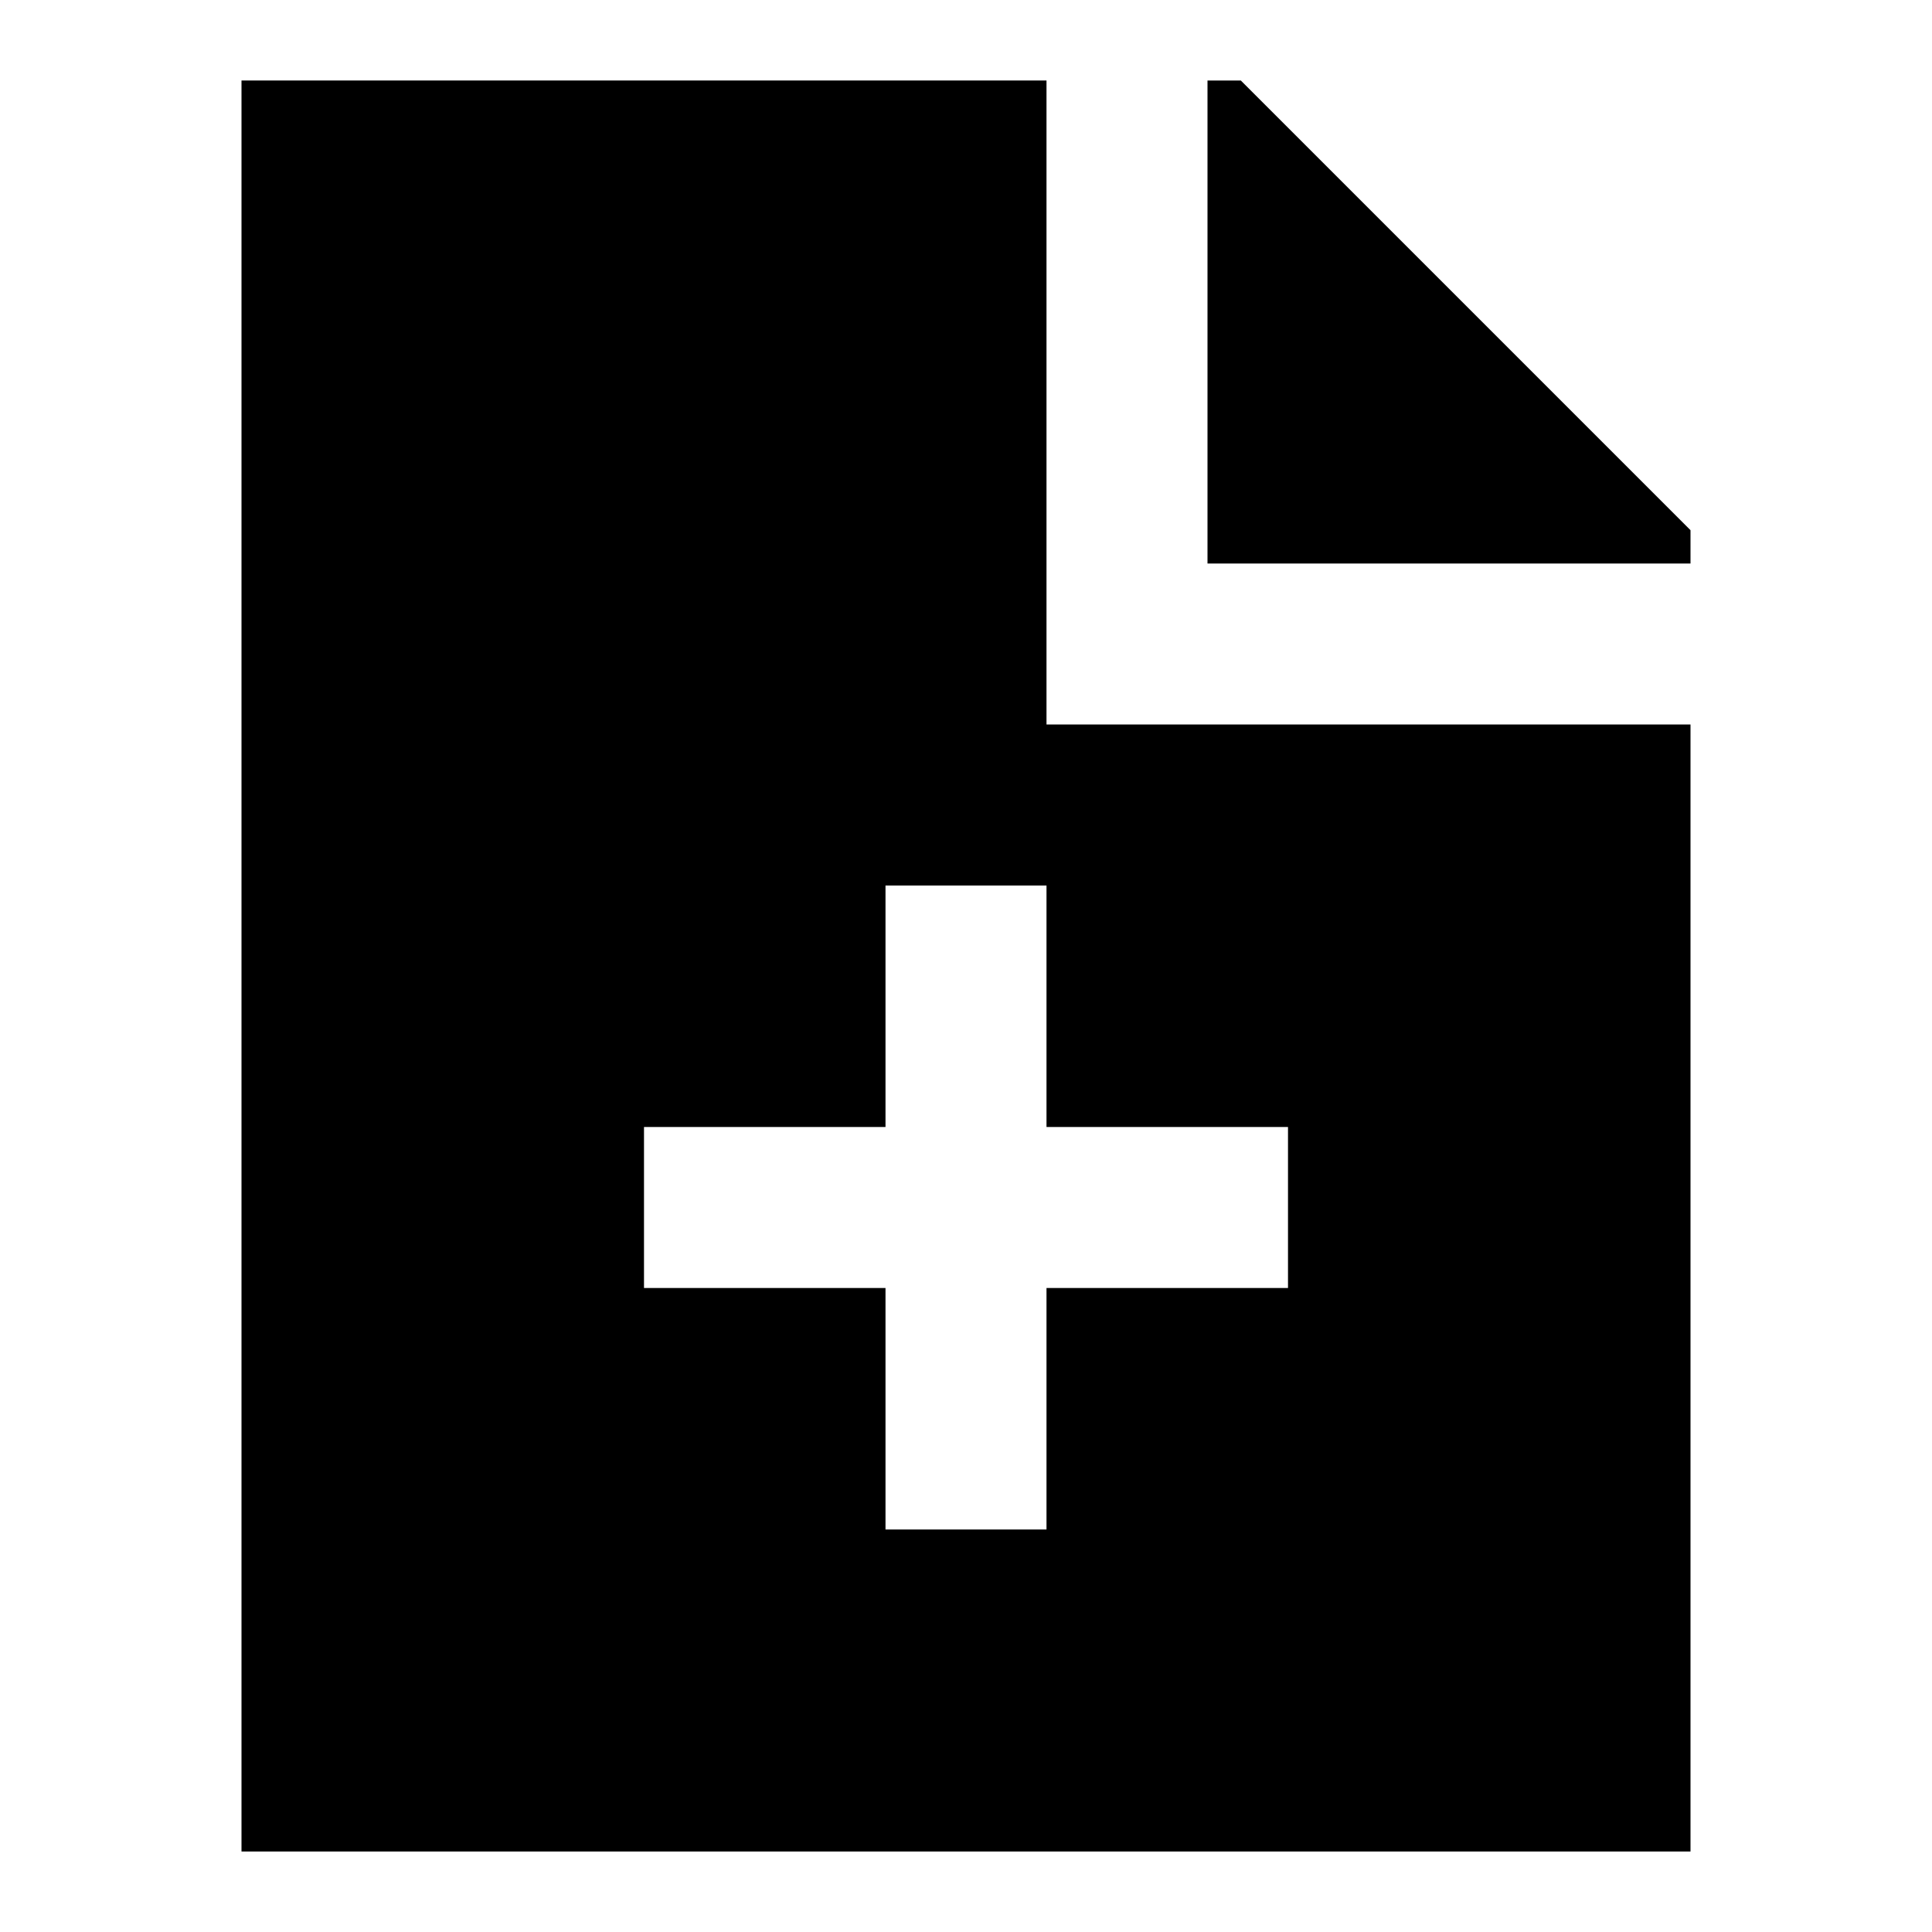
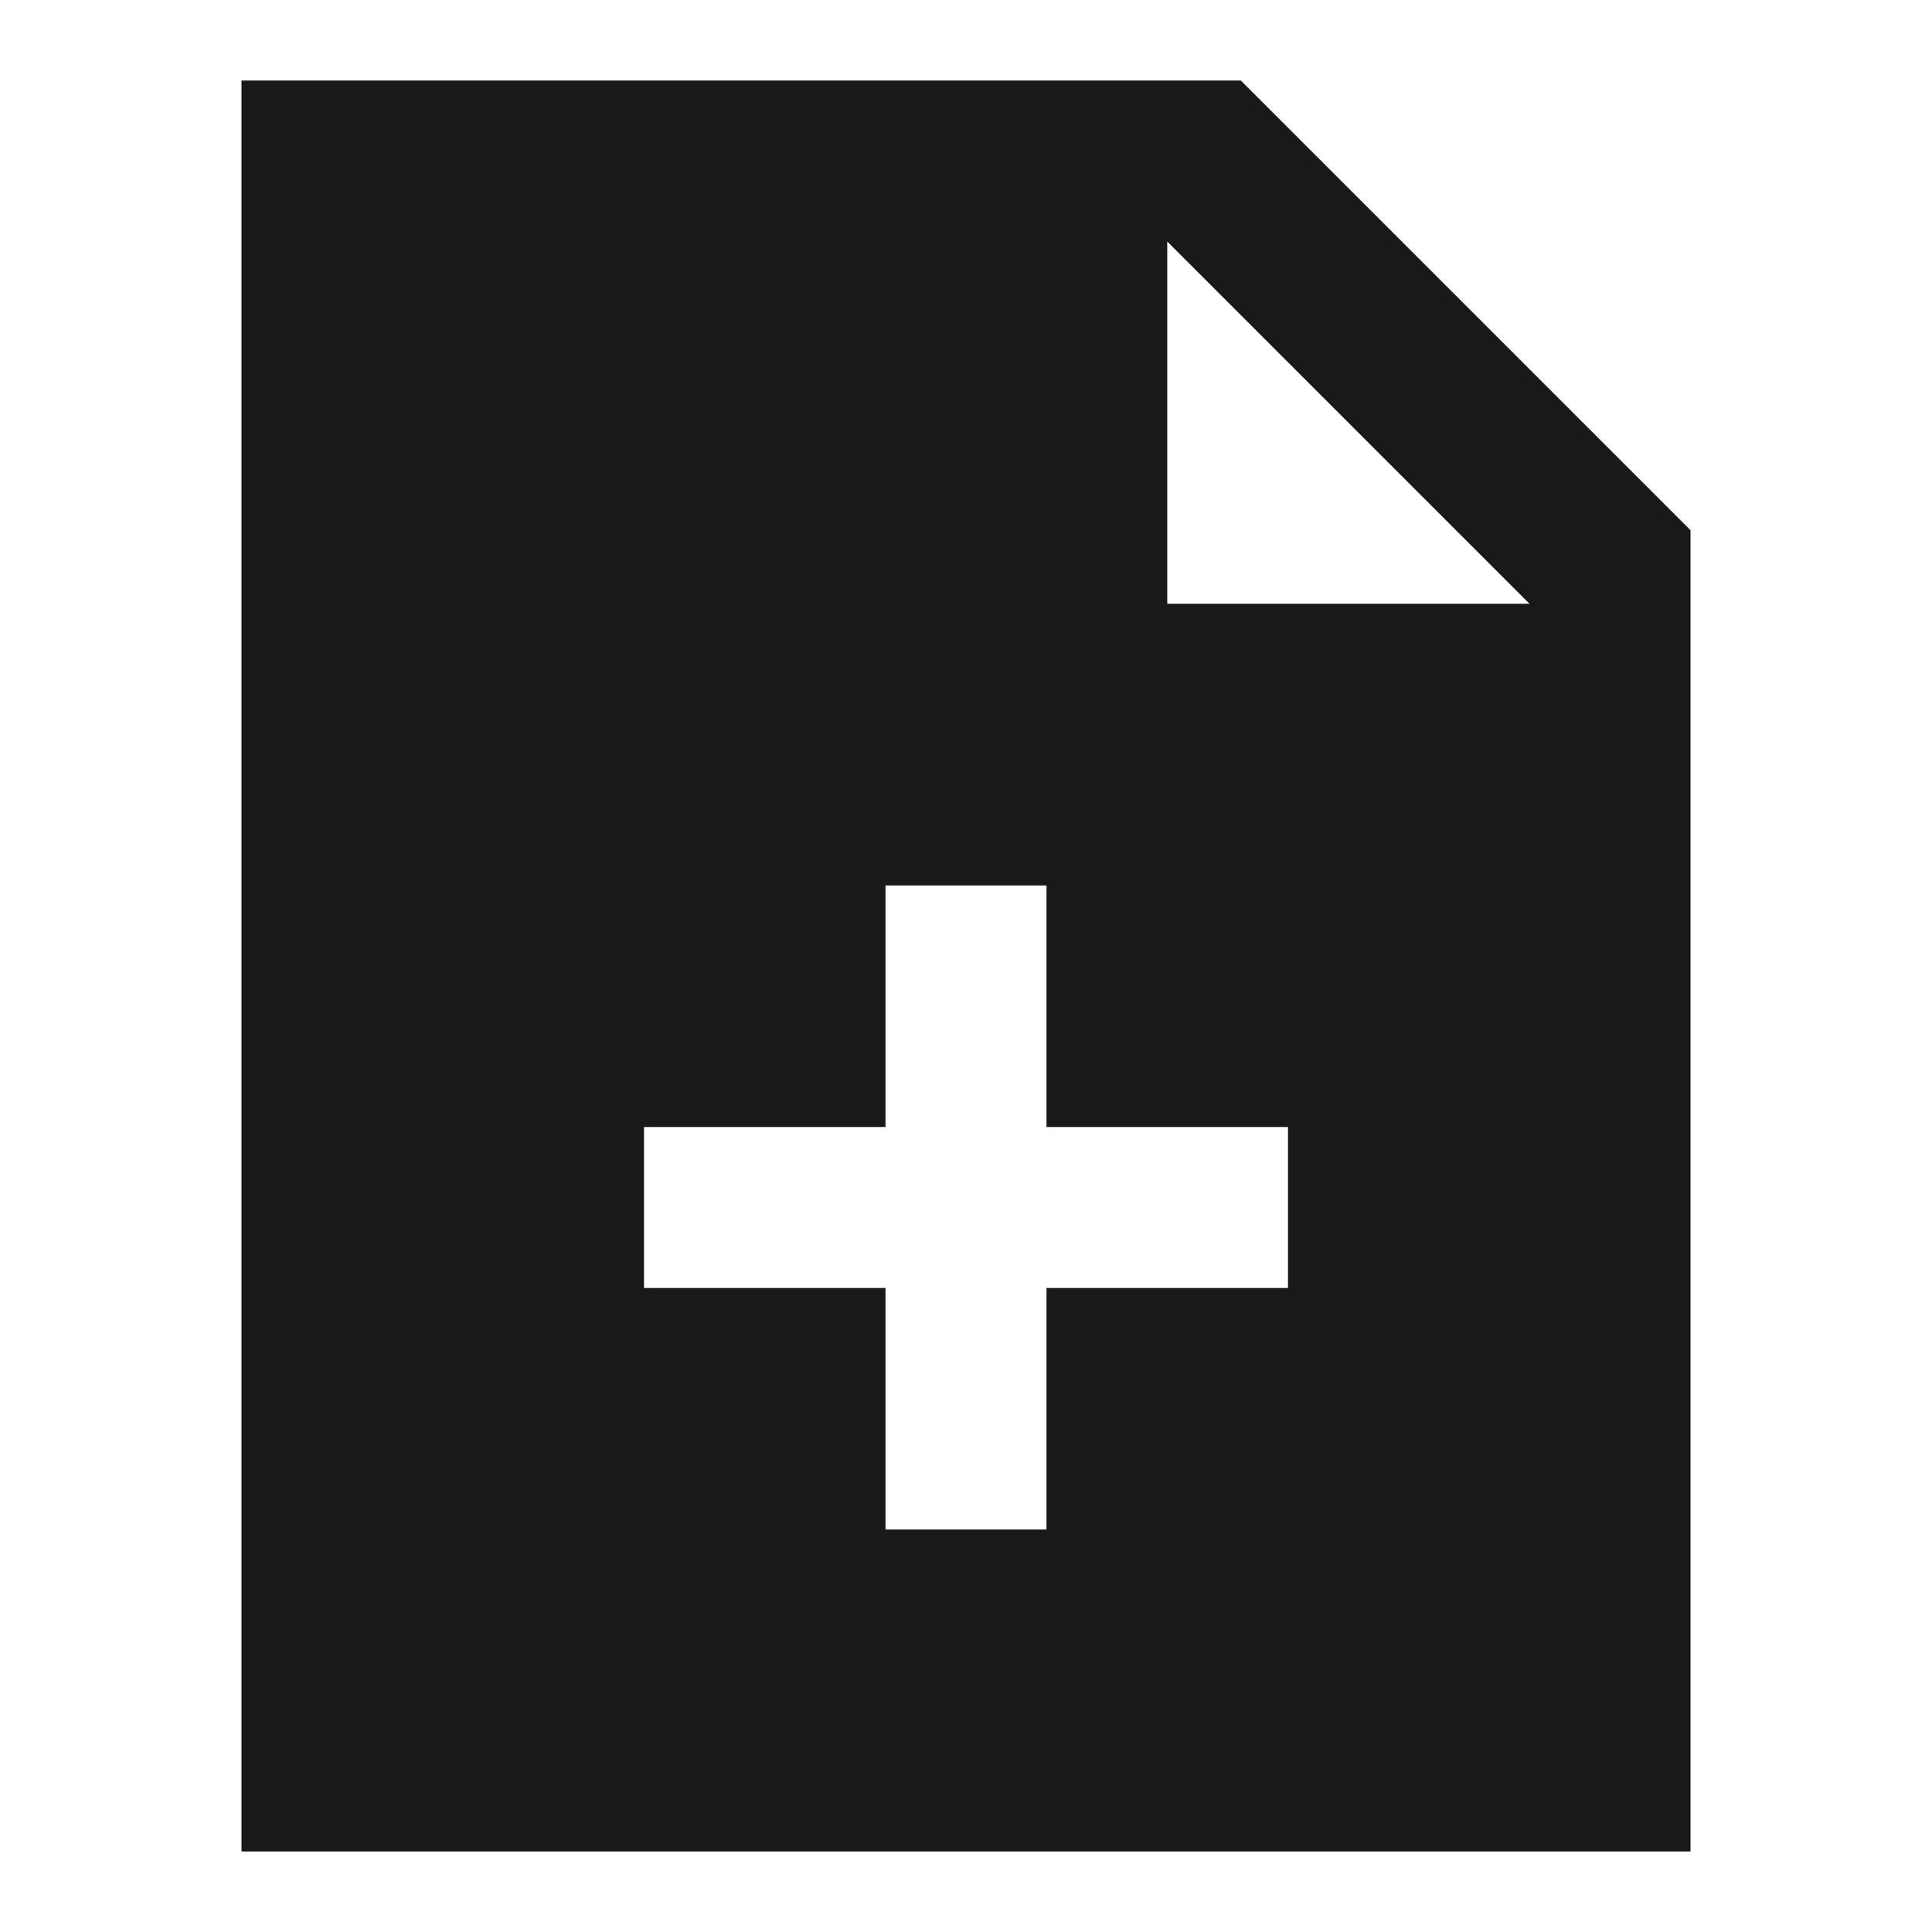
<svg xmlns="http://www.w3.org/2000/svg" width="24" height="24" viewBox="0 0 24 24" fill="none">
-   <path d="M3 1H13V9H21V23H3V1ZM16 16V14H13V11H11V14H8V16H11V19H13V16H16Z" fill="black" />
-   <path d="M21 6.586V7H15V1H15.414L21 6.586Z" fill="black" />
+   <path d="M15.414 1H3V23H21V6.586L15.414 1ZM14.5 7.5V3L19 7.5H14.5ZM16 16H13V19H11V16H8V14H11V11H13V14H16V16Z" fill="black" fill-opacity="0.9" style="fill:black;fill-opacity:0.9;" />
</svg>
